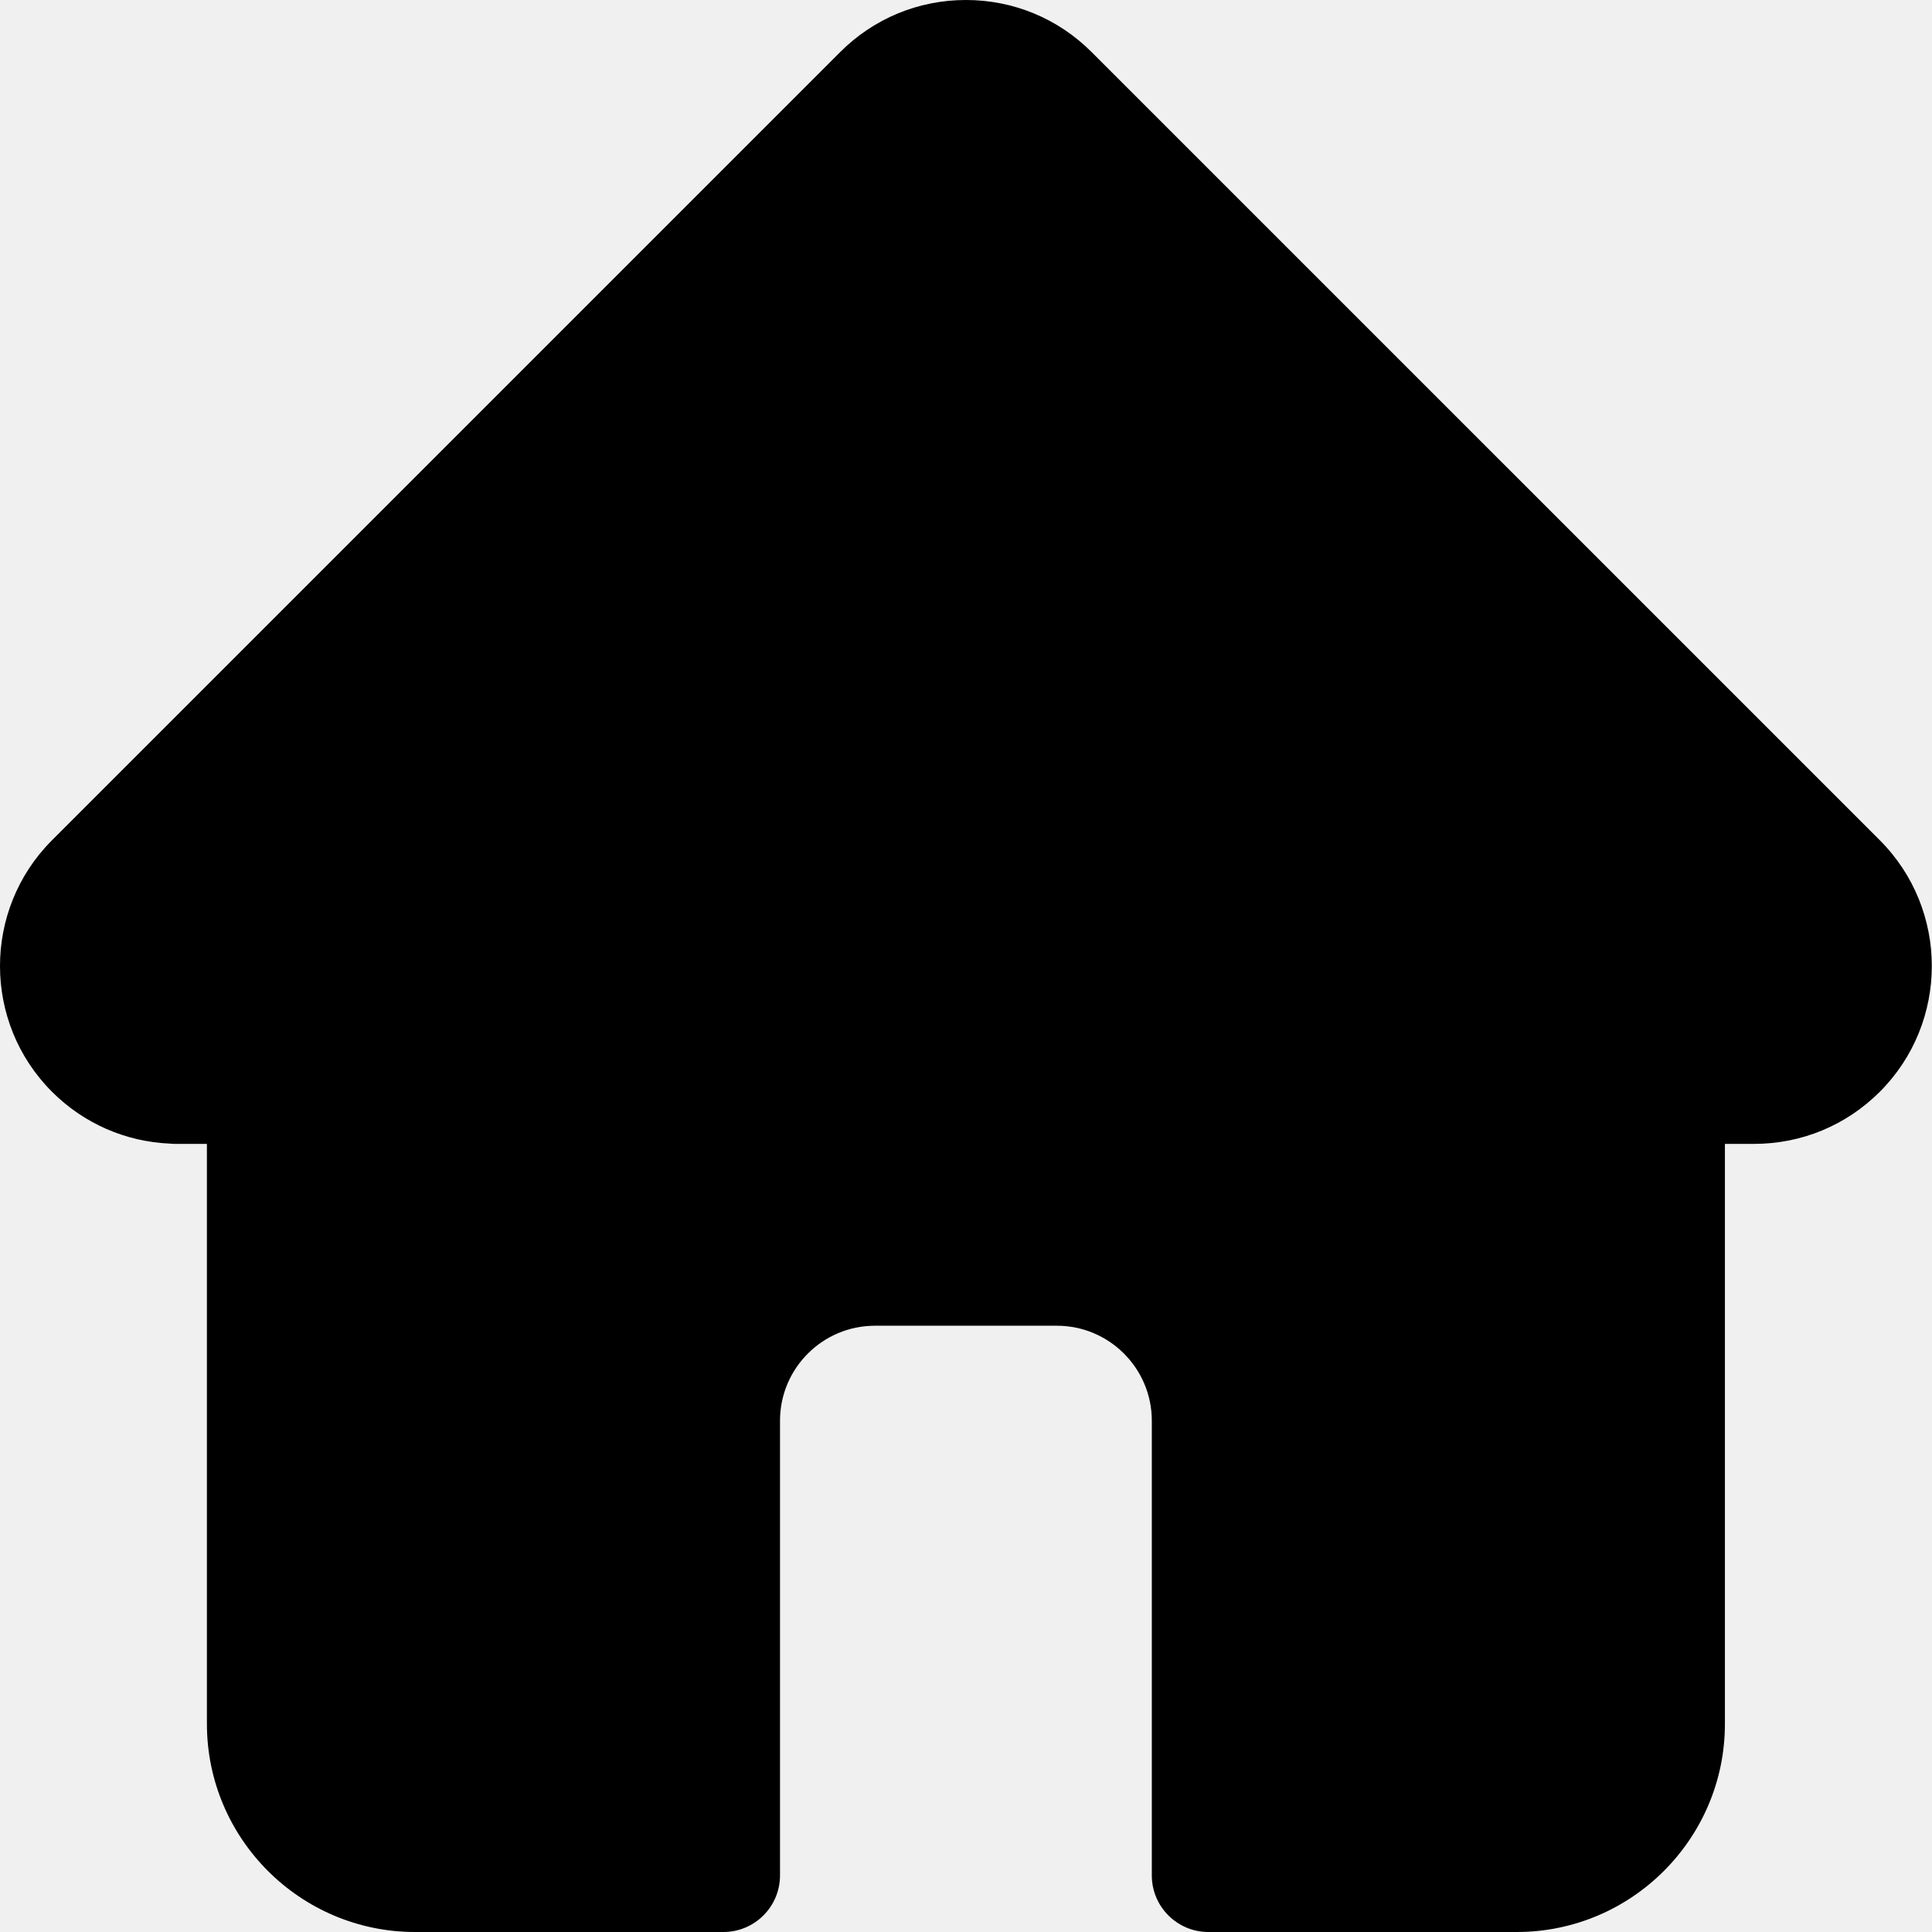
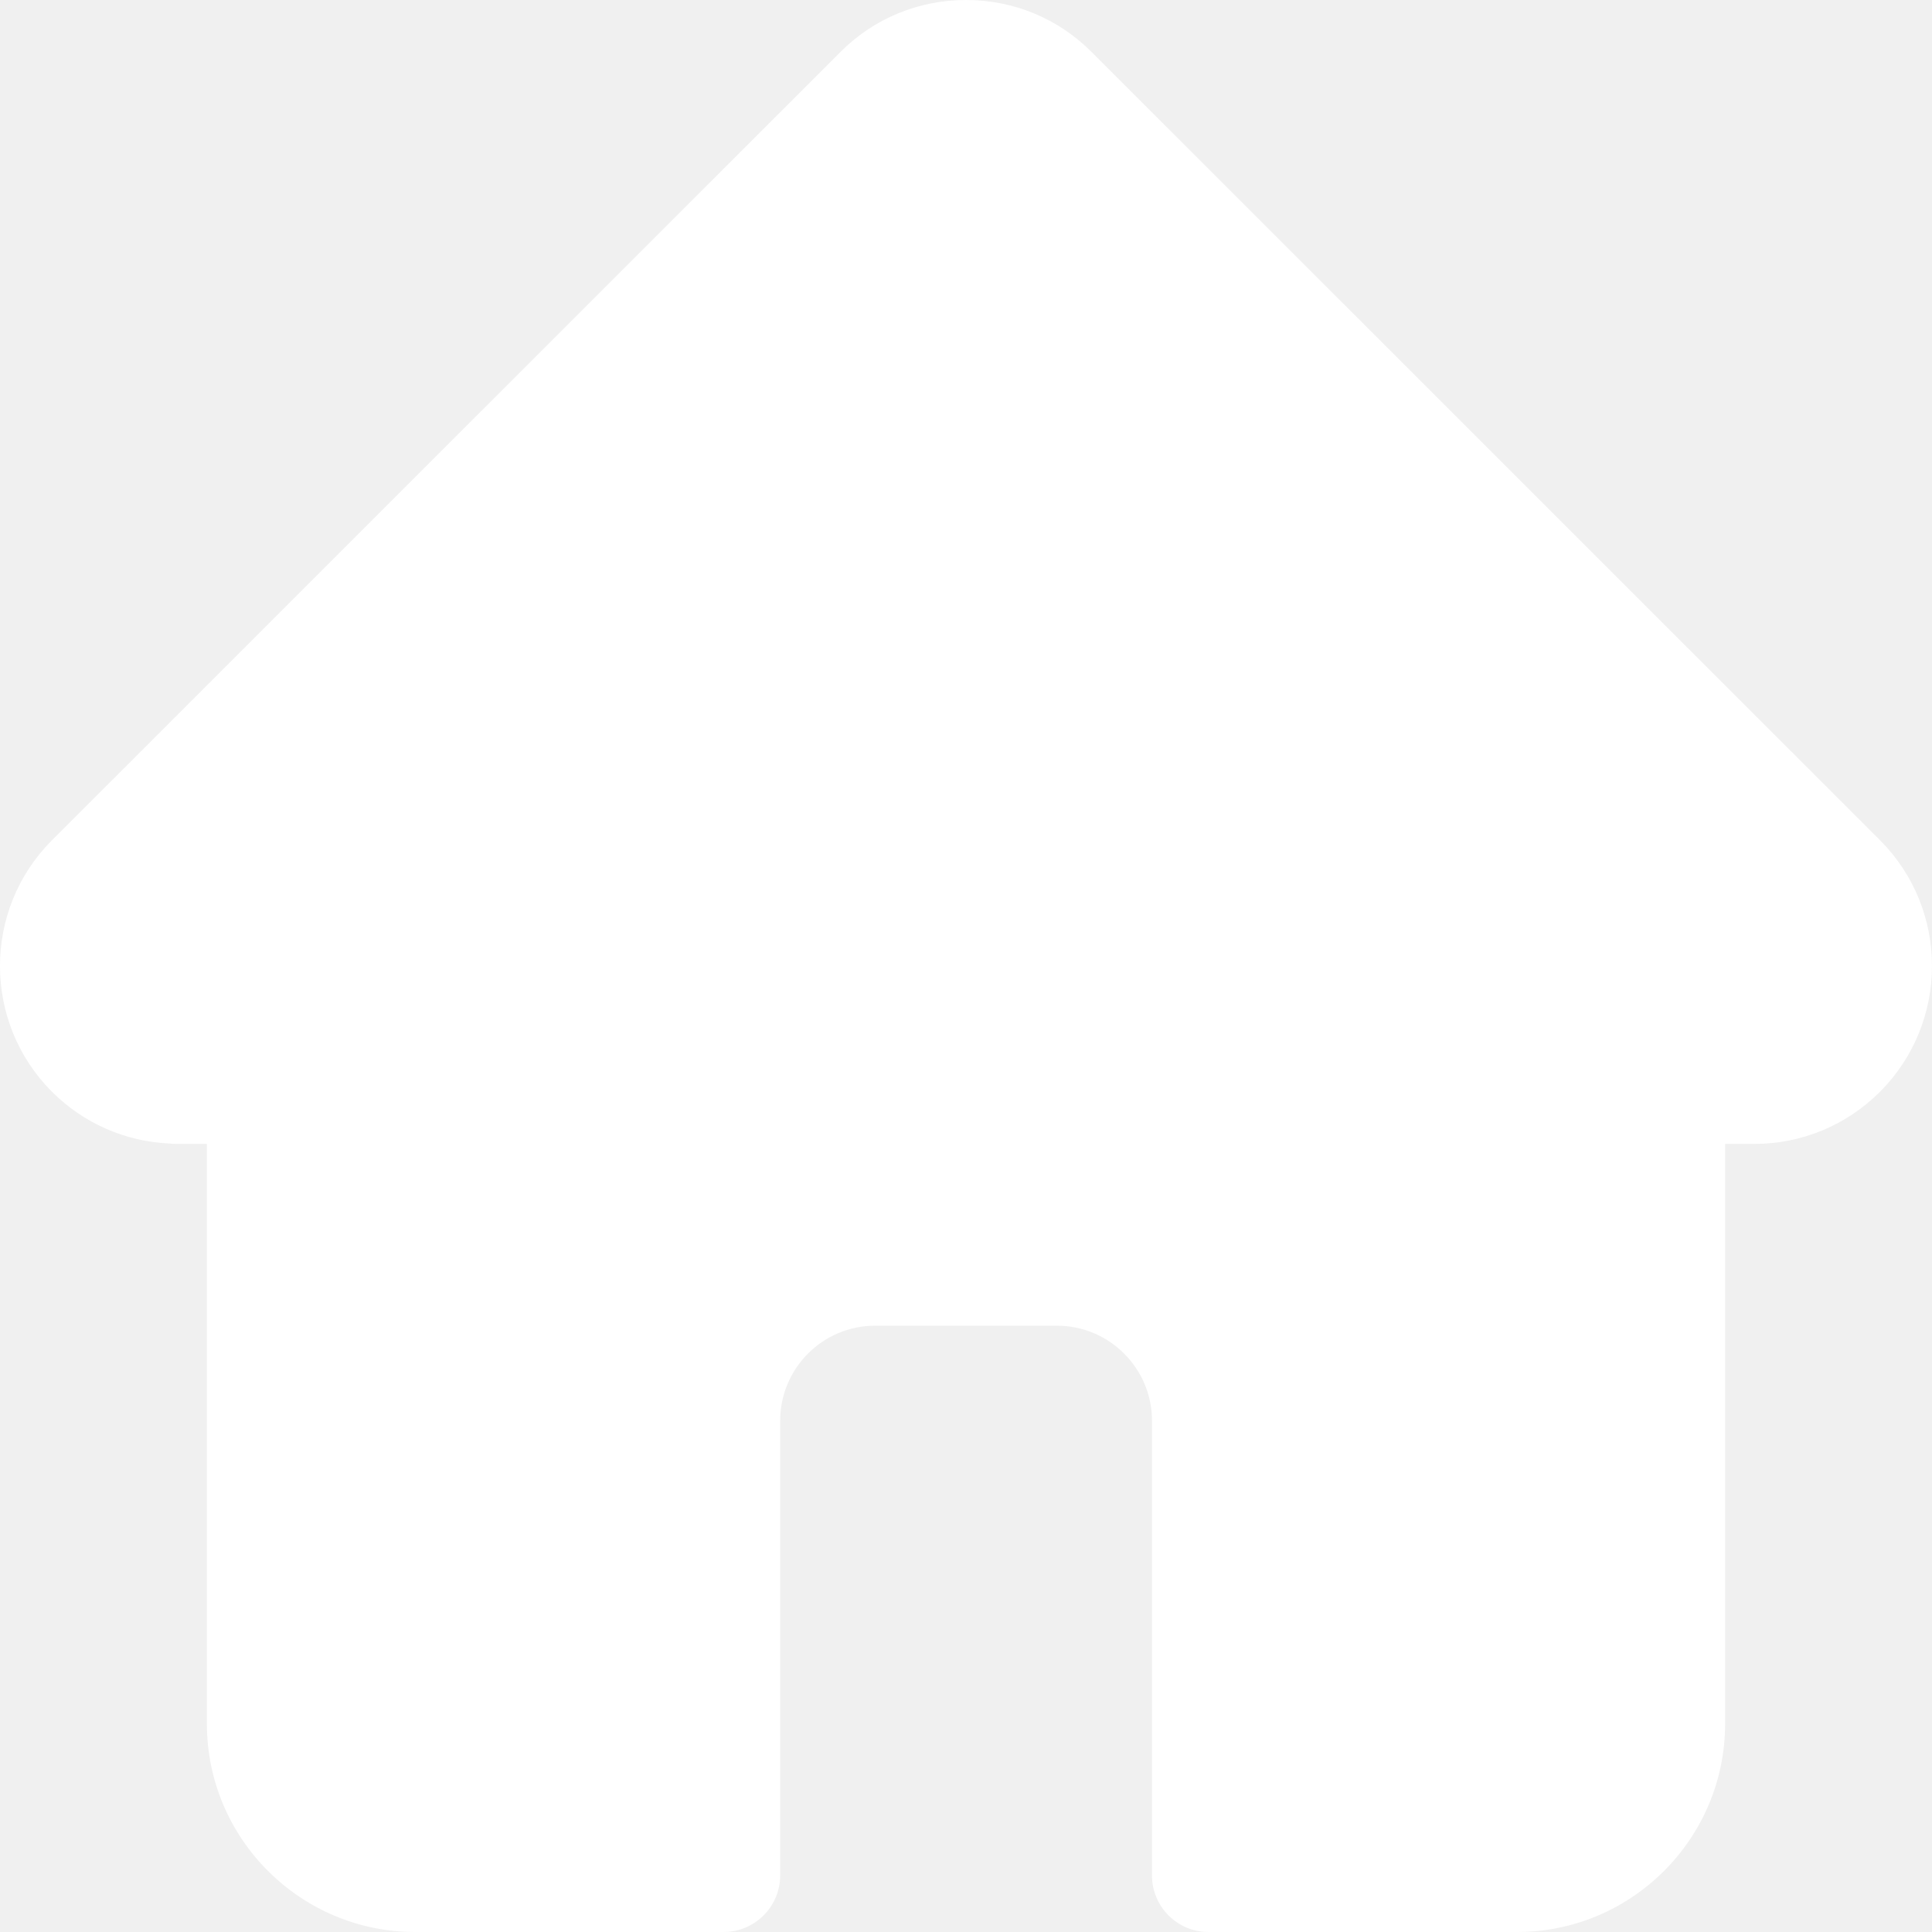
- <svg xmlns="http://www.w3.org/2000/svg" height="512pt" viewBox="0 0 512 512" width="512pt">
-   <path d="m498.195 222.695c-.012-.012-.023-.023-.035-.035l-208.855-208.848c-8.902-8.906-20.738-13.812-33.328-13.812-12.59 0-24.426 4.902-33.332 13.809l-208.746 208.742c-.07.07-.141.145-.211.215-18.281 18.387-18.25 48.219.09 66.559 8.379 8.383 19.445 13.238 31.277 13.746.48.047.965.07 1.453.07h8.324v153.699c0 30.414 24.746 55.16 55.168 55.16h81.711c8.281 0 15-6.715 15-15v-120.5c0-13.879 11.289-25.168 25.168-25.168h48.195c13.879 0 25.168 11.289 25.168 25.168v120.5c0 8.285 6.715 15 15 15h81.711c30.422 0 55.168-24.746 55.168-55.16v-153.699h7.719c12.586 0 24.422-4.902 33.332-13.809 18.359-18.371 18.367-48.254.023-66.637zm0 0" />
+ <svg xmlns="http://www.w3.org/2000/svg" width="11" height="11" viewBox="0 0 11 11" fill="none">
+   <path d="M10.704 4.784C10.704 4.784 10.704 4.784 10.704 4.784L6.216 0.297C6.025 0.105 5.771 0 5.5 0C5.23 0 4.975 0.105 4.784 0.297L0.299 4.781C0.297 4.783 0.296 4.784 0.294 4.786C-0.099 5.181 -0.098 5.822 0.296 6.216C0.476 6.396 0.714 6.5 0.968 6.511C0.978 6.512 0.989 6.513 0.999 6.513H1.178V9.815C1.178 10.468 1.71 11 2.364 11H4.119C4.297 11 4.442 10.856 4.442 10.678V8.089C4.442 7.791 4.684 7.548 4.982 7.548H6.018C6.316 7.548 6.559 7.791 6.559 8.089V10.678C6.559 10.856 6.703 11 6.881 11H8.637C9.29 11 9.822 10.468 9.822 9.815V6.513H9.988C10.258 6.513 10.513 6.407 10.704 6.216C11.098 5.821 11.099 5.179 10.704 4.784Z" fill="white" />
</svg>
